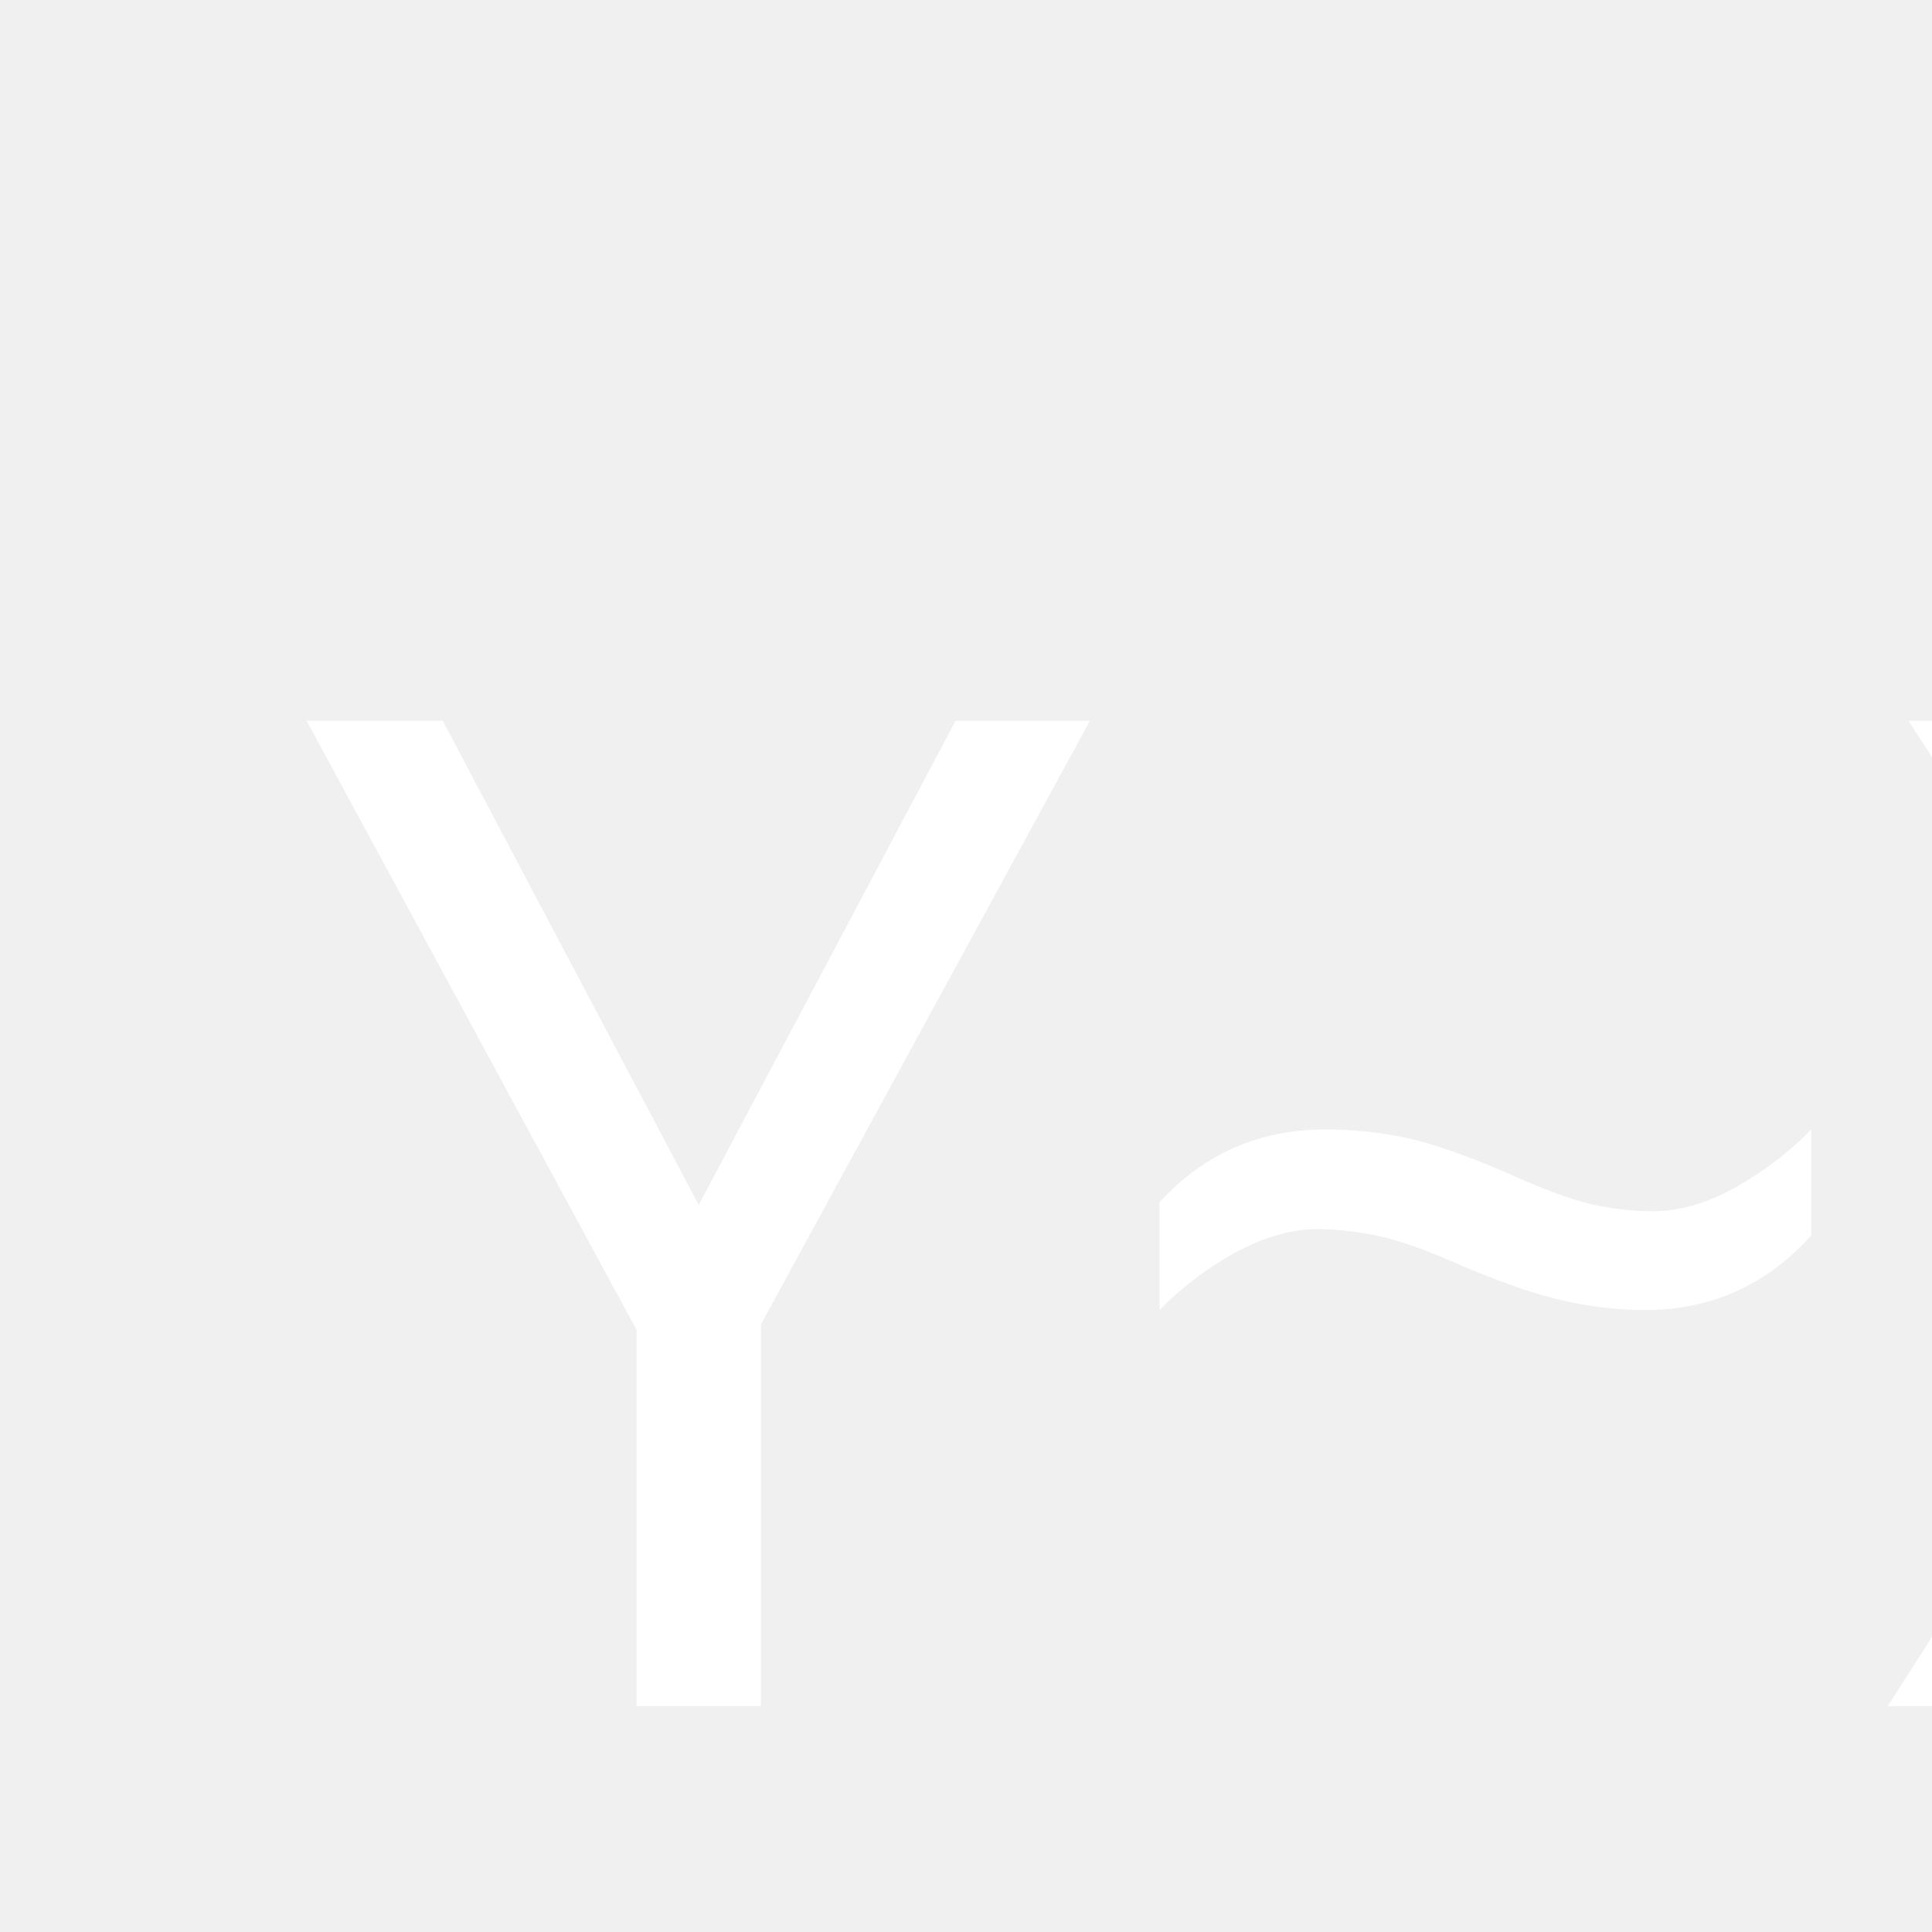
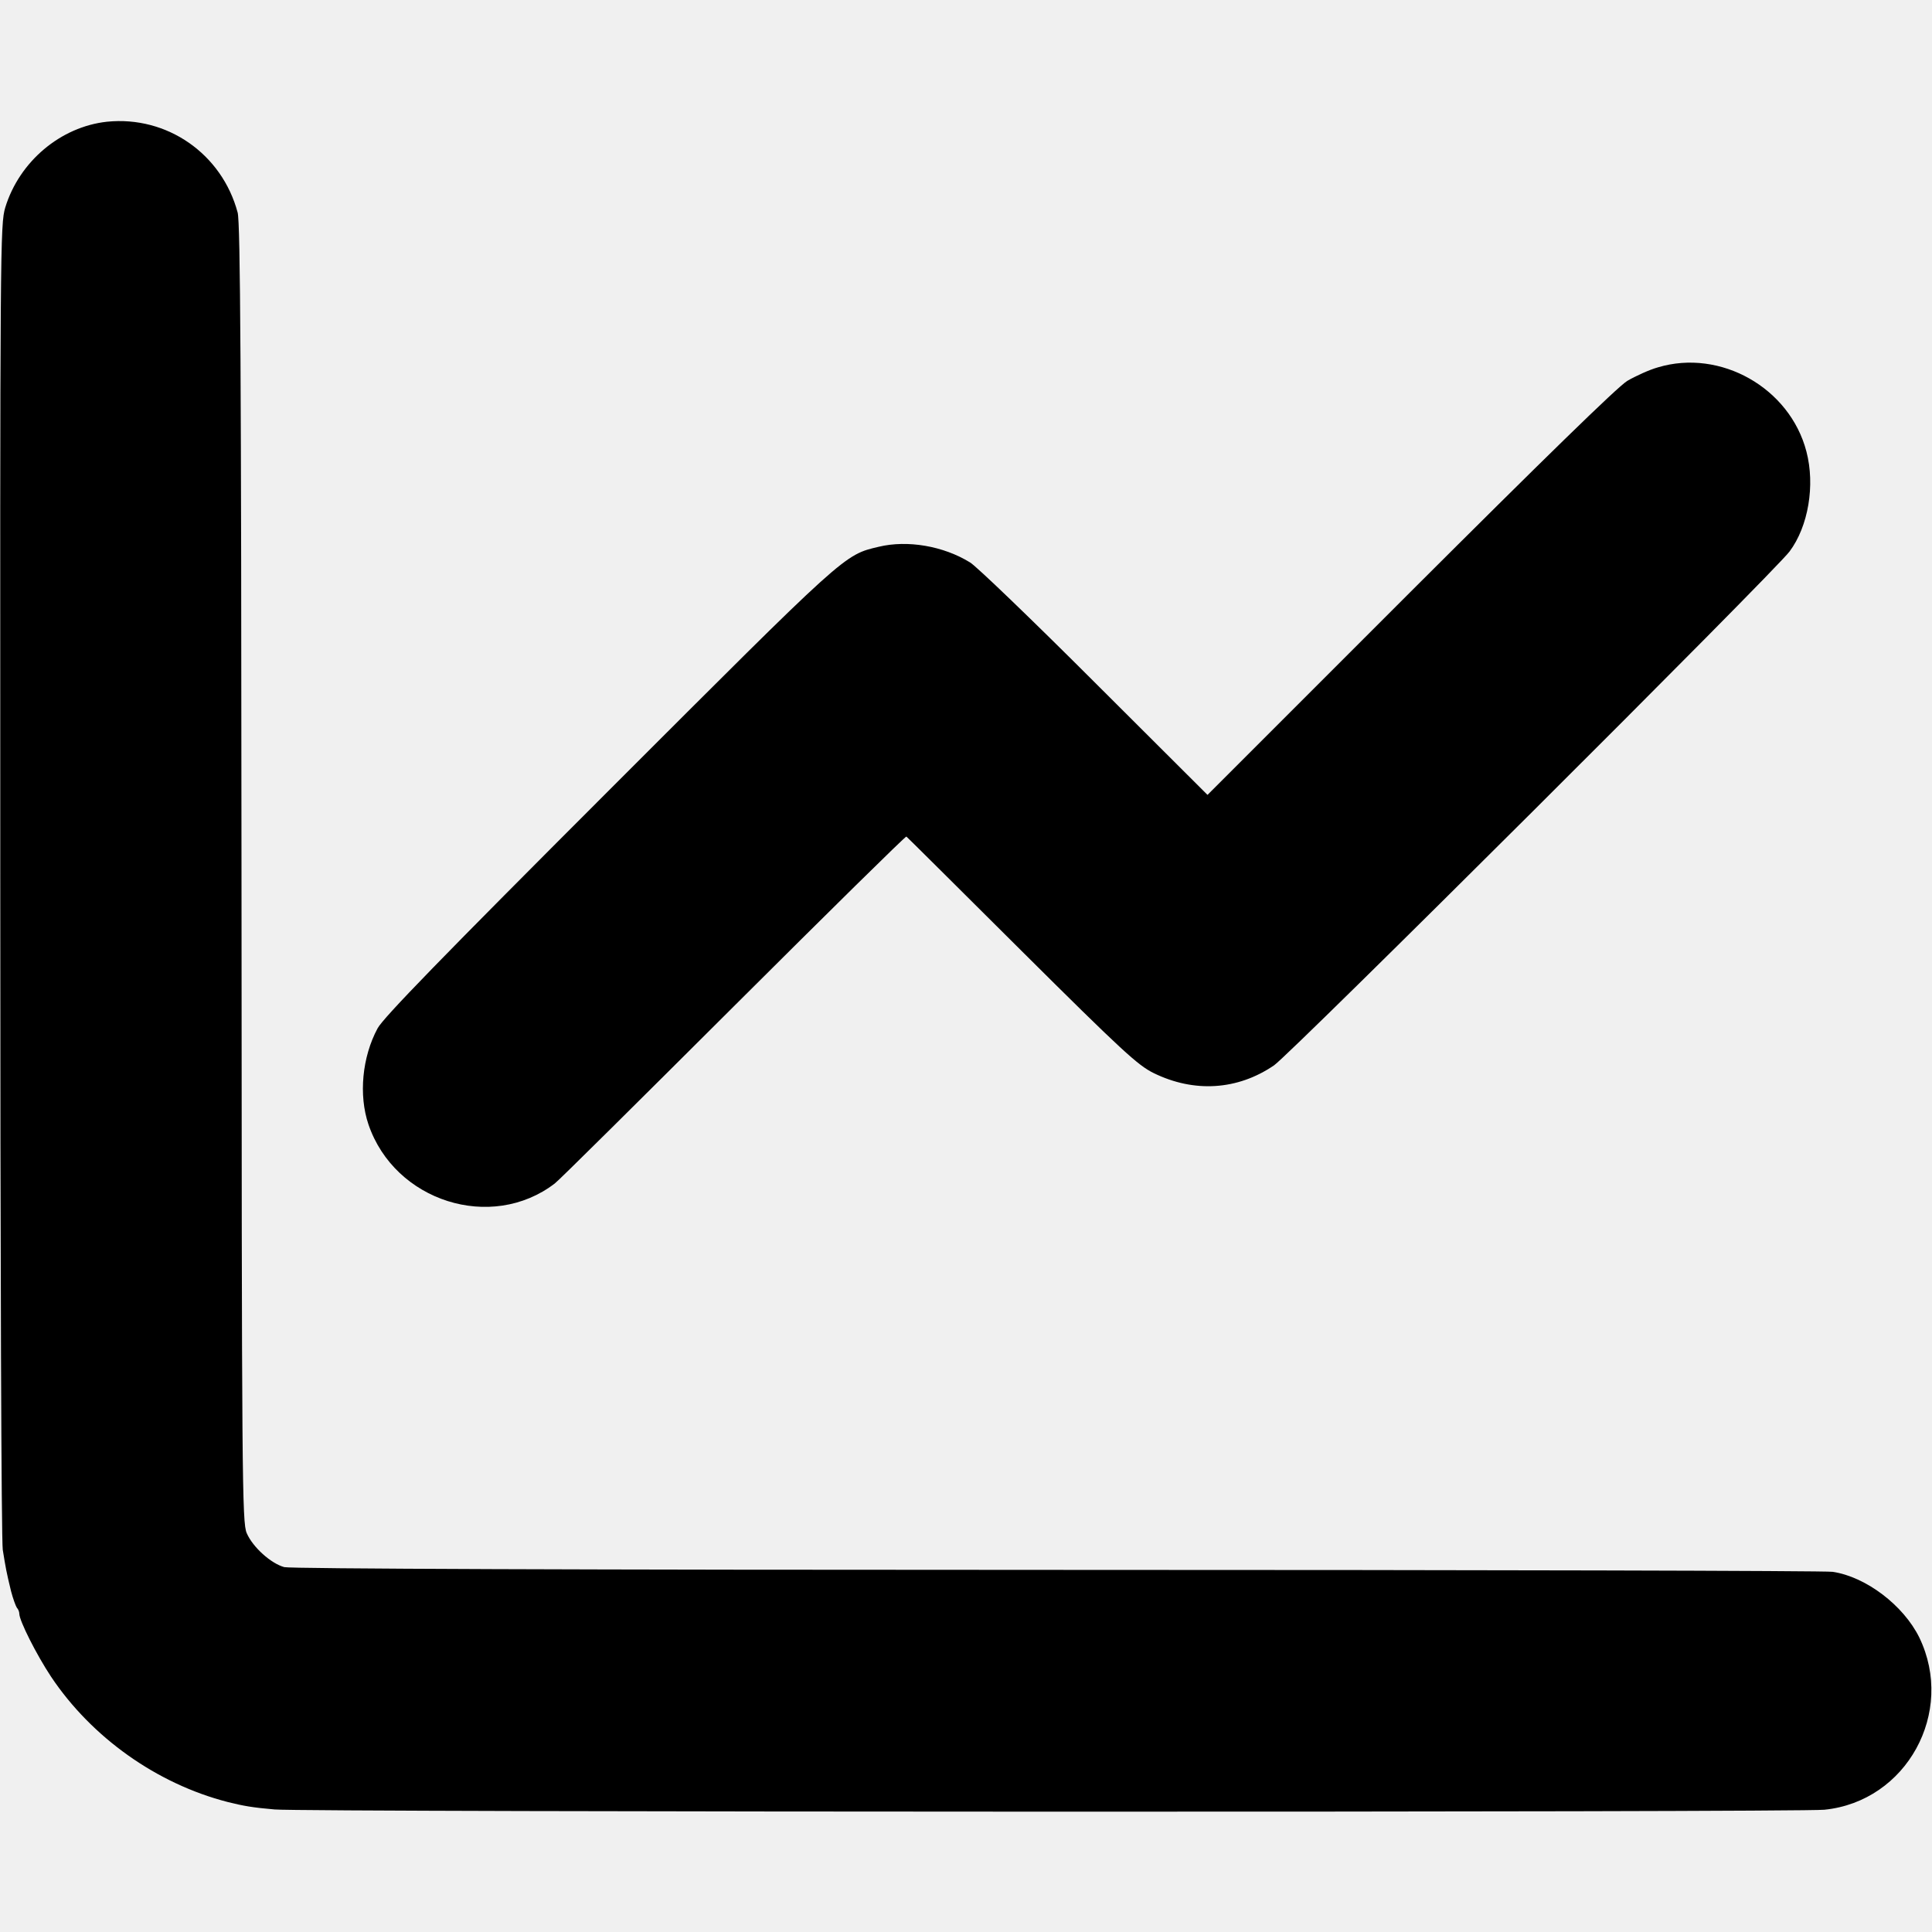
- <svg xmlns="http://www.w3.org/2000/svg" width="500pt" height="500pt" viewBox="0 0 500 500">
-   <g>
-     <text fill="none" stroke-width="0" x="223.434" y="160" id="svg_2" font-size="8" font-family="'Asap'" text-anchor="start" xml:space="preserve" transform="matrix(14.6259 0 0 15.1573 -3005.34 -2003.98)" stroke="#000">Y~X</text>
-     <text stroke="#000" transform="matrix(14.9302 0 0 14.878 -5154.91 -3833.49)" xml:space="preserve" text-anchor="start" font-family="'Asap'" font-size="24" id="svg_1" y="287.34" x="350.582" stroke-width="0" fill="#ffffff">Y~X</text>
+ <svg xmlns="http://www.w3.org/2000/svg" version="1.0" width="700pt" height="700pt" viewBox="0 0 700 700" preserveAspectRatio="xMidYMid meet">
+   <g transform="translate(0,700) scale(0.1,-0.1)" fill="#000000" stroke="none">
+     <path d="M388 6559 c-168 -18 -318 -144 -369 -311 -18 -61 -19 -128 -18 -2433 0 -1376 4 -2395 9 -2430 11 -68 13 -80 30 -150 7 -27 17 -54 21 -60 5 -5 9 -15 9 -22 0 -25 62 -148 115 -228 147 -220 383 -388 640 -454 56 -14 89 -20 170 -27 98 -10 5523 -11 5615 -1 298 30 475 353 344 624 -57 116 -193 220 -314 238 -24 4 -1288 7 -2808 7 -1734 0 -2778 4 -2802 10 -48 13 -114 72 -136 123 -17 38 -18 185 -19 2390 -1 1812 -4 2360 -14 2395 -57 213 -256 351 -473 329z" />
+     <path d="M6007 5669 c-32 -9 -82 -32 -111 -49 -35 -21 -306 -286 -787 -766 l-734 -734 -410 409 c-225 225 -428 420 -450 433 -97 60 -227 82 -331 57 -127 -30 -115 -20 -979 -884 -601 -601 -817 -823 -837 -861 -56 -104 -69 -242 -33 -348 95 -279 445 -390 675 -214 14 10 305 299 647 640 343 342 625 620 627 617 3 -2 191 -189 418 -415 365 -363 421 -414 478 -442 147 -72 304 -62 436 28 59 40 1814 1789 1868 1862 68 91 93 240 61 362 -60 231 -312 373 -538 305z" />
  </g>
</svg>
